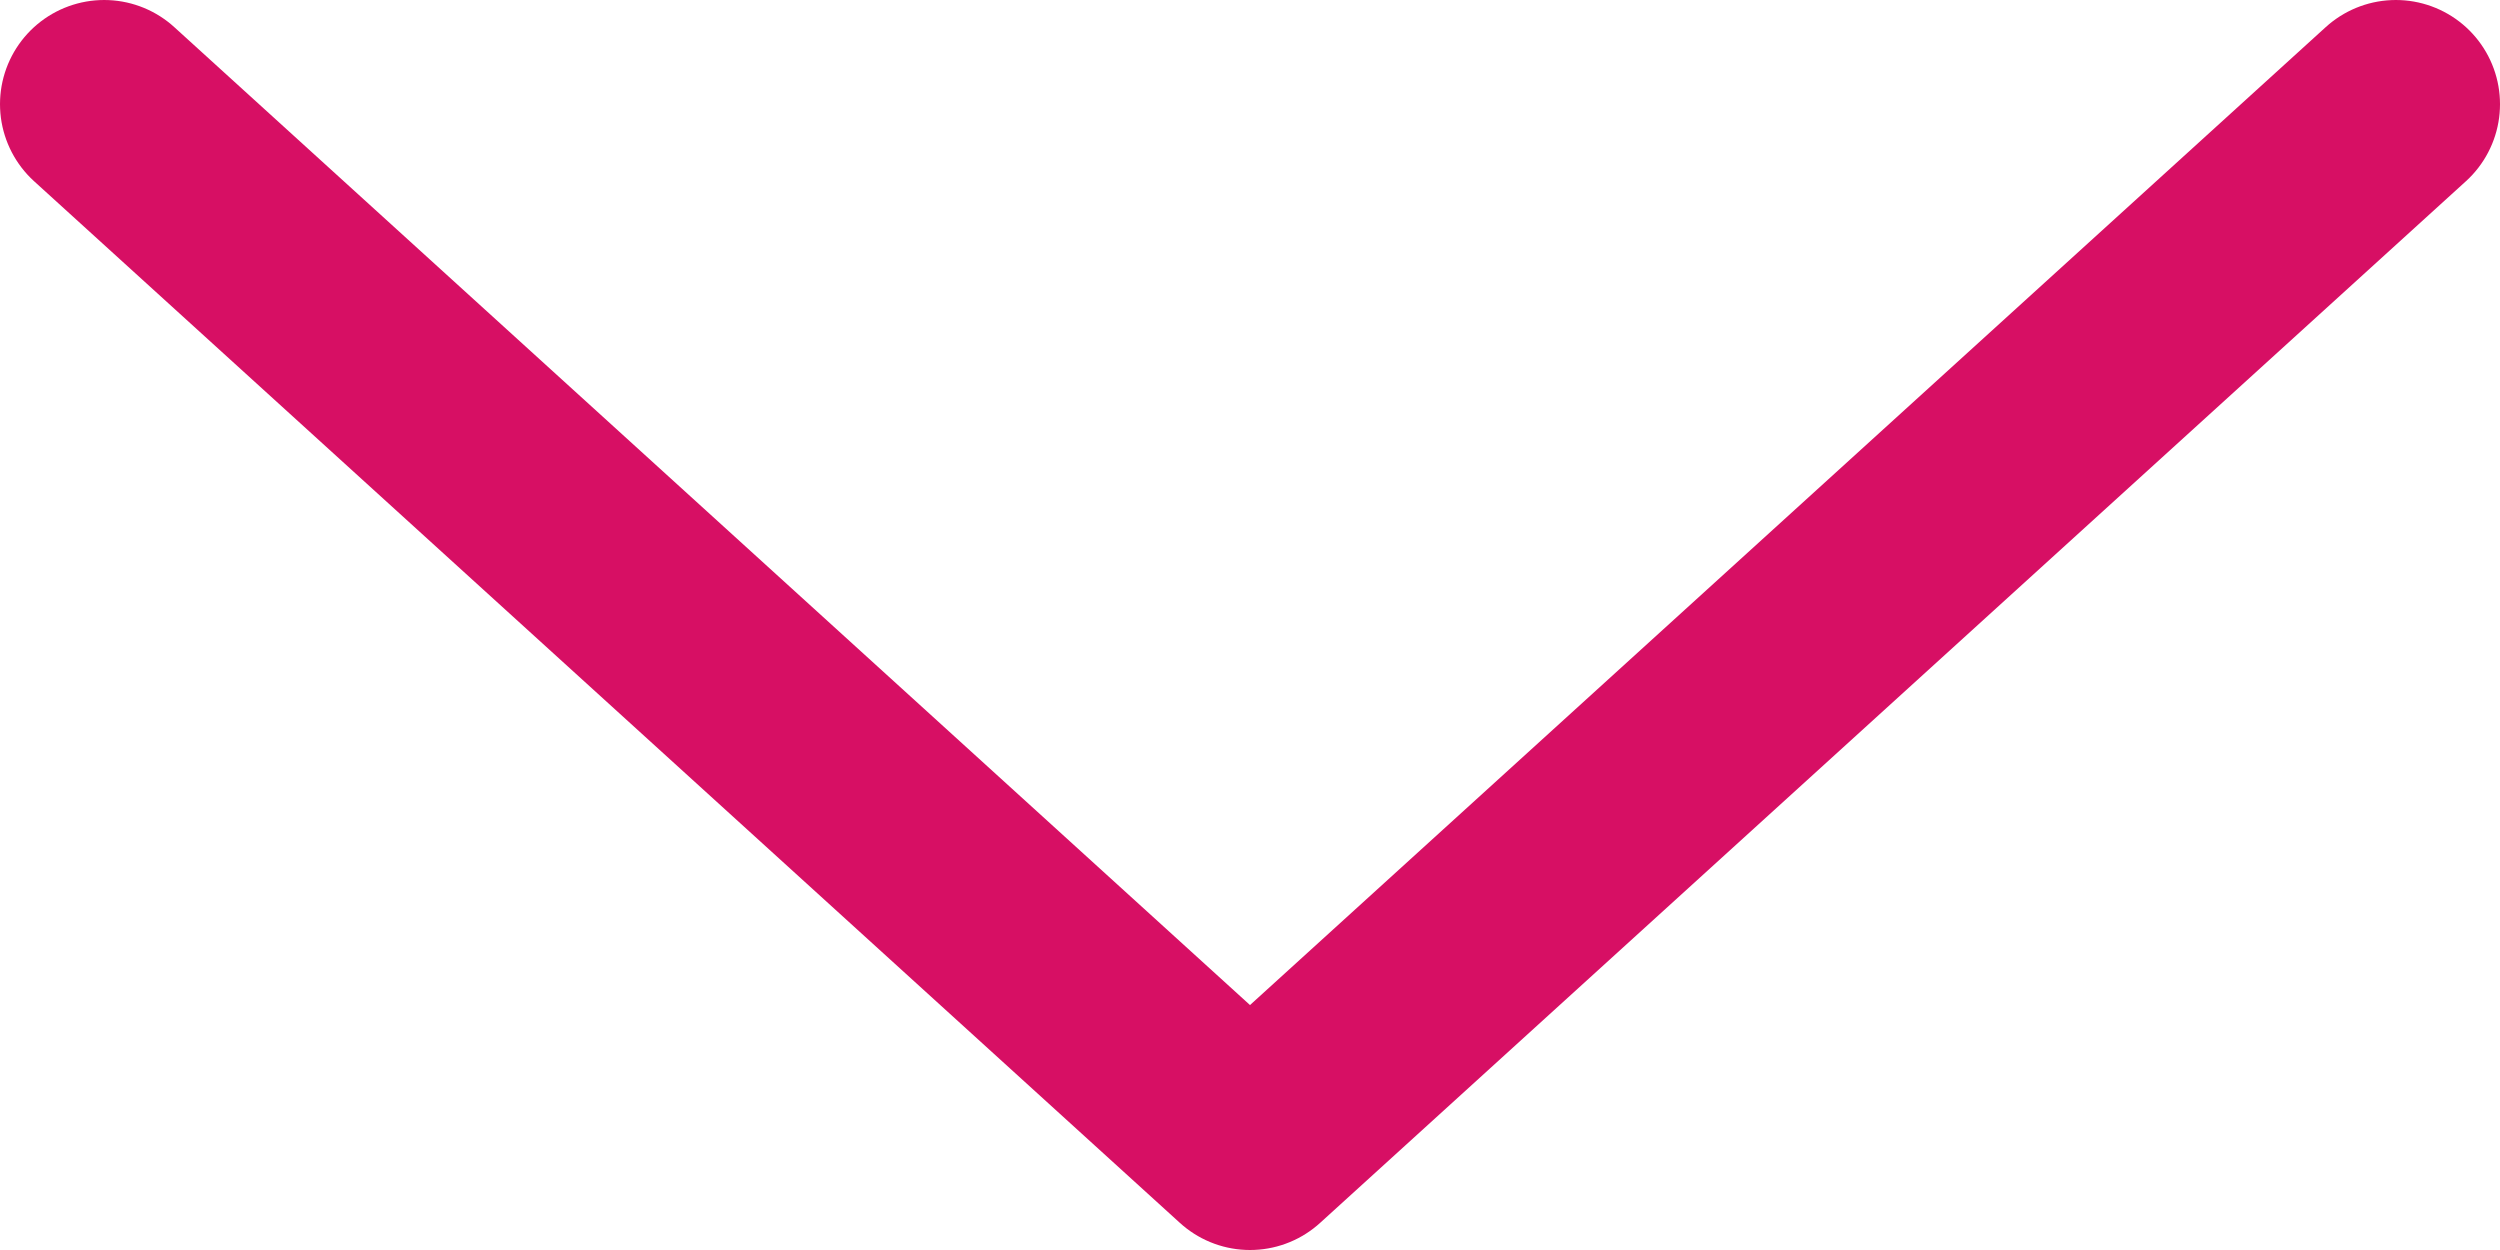
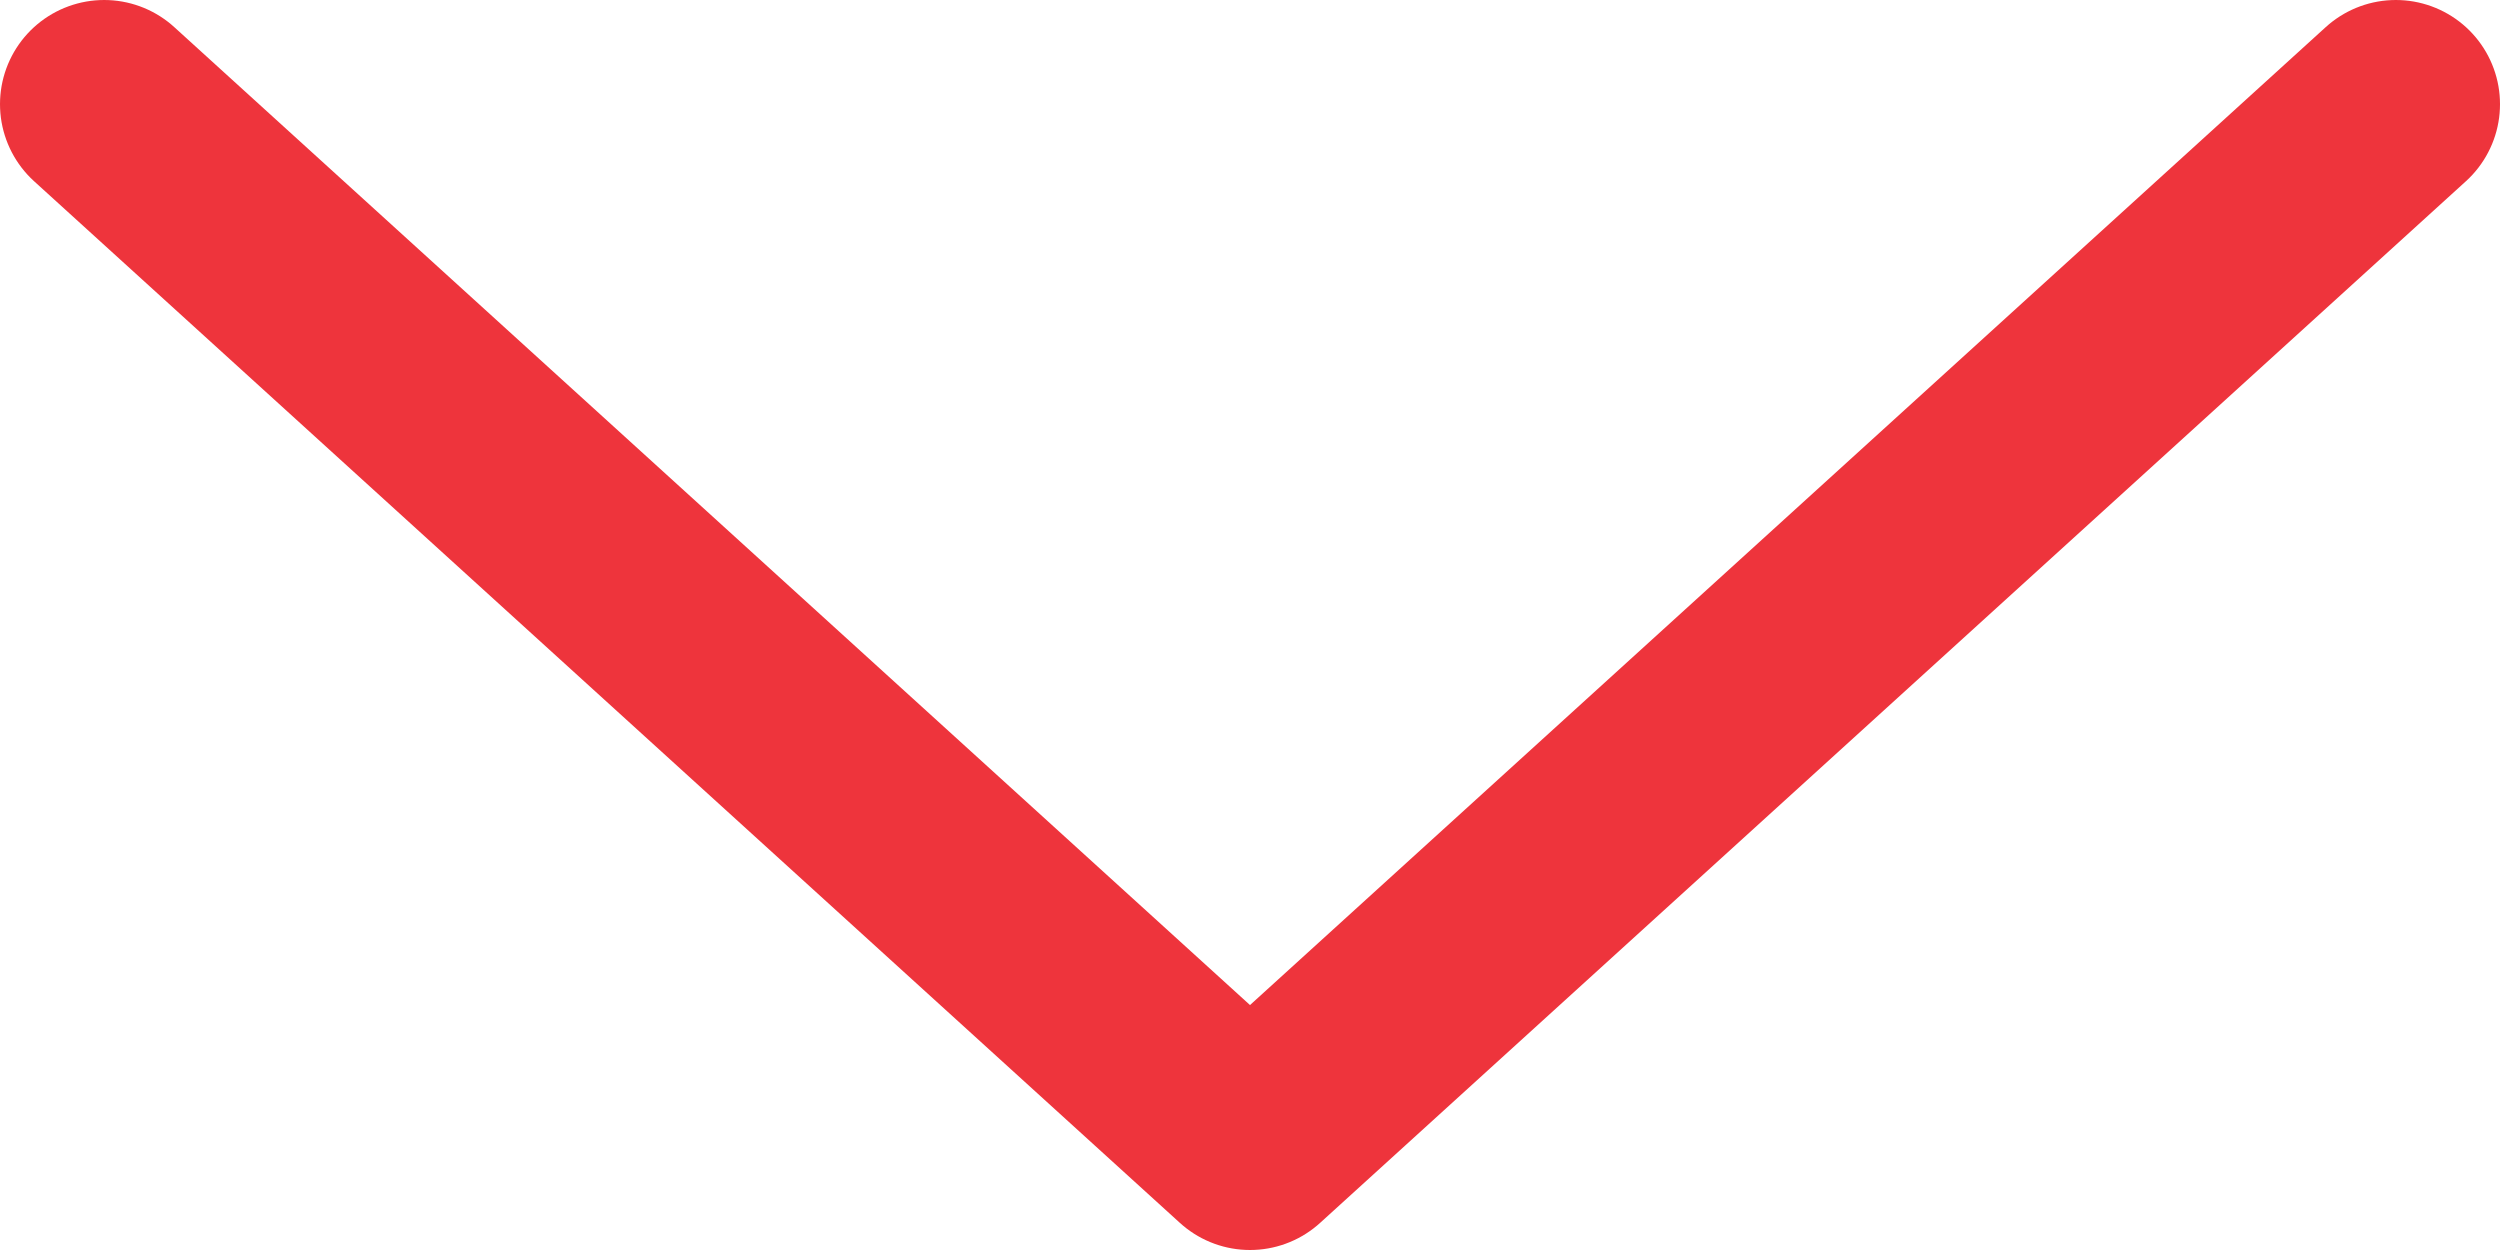
<svg xmlns="http://www.w3.org/2000/svg" width="12" height="6" viewBox="0 0 12 6">
-   <path d="M.5.5l5.5 5 5.5-5" stroke="#D70F64" fill="none" fill-rule="evenodd" stroke-linecap="round" stroke-linejoin="round" />
+   <path d="M.5.5l5.5 5 5.5-5" stroke="#EE343C" fill="none" fill-rule="evenodd" stroke-linecap="round" stroke-linejoin="round" />
</svg>
